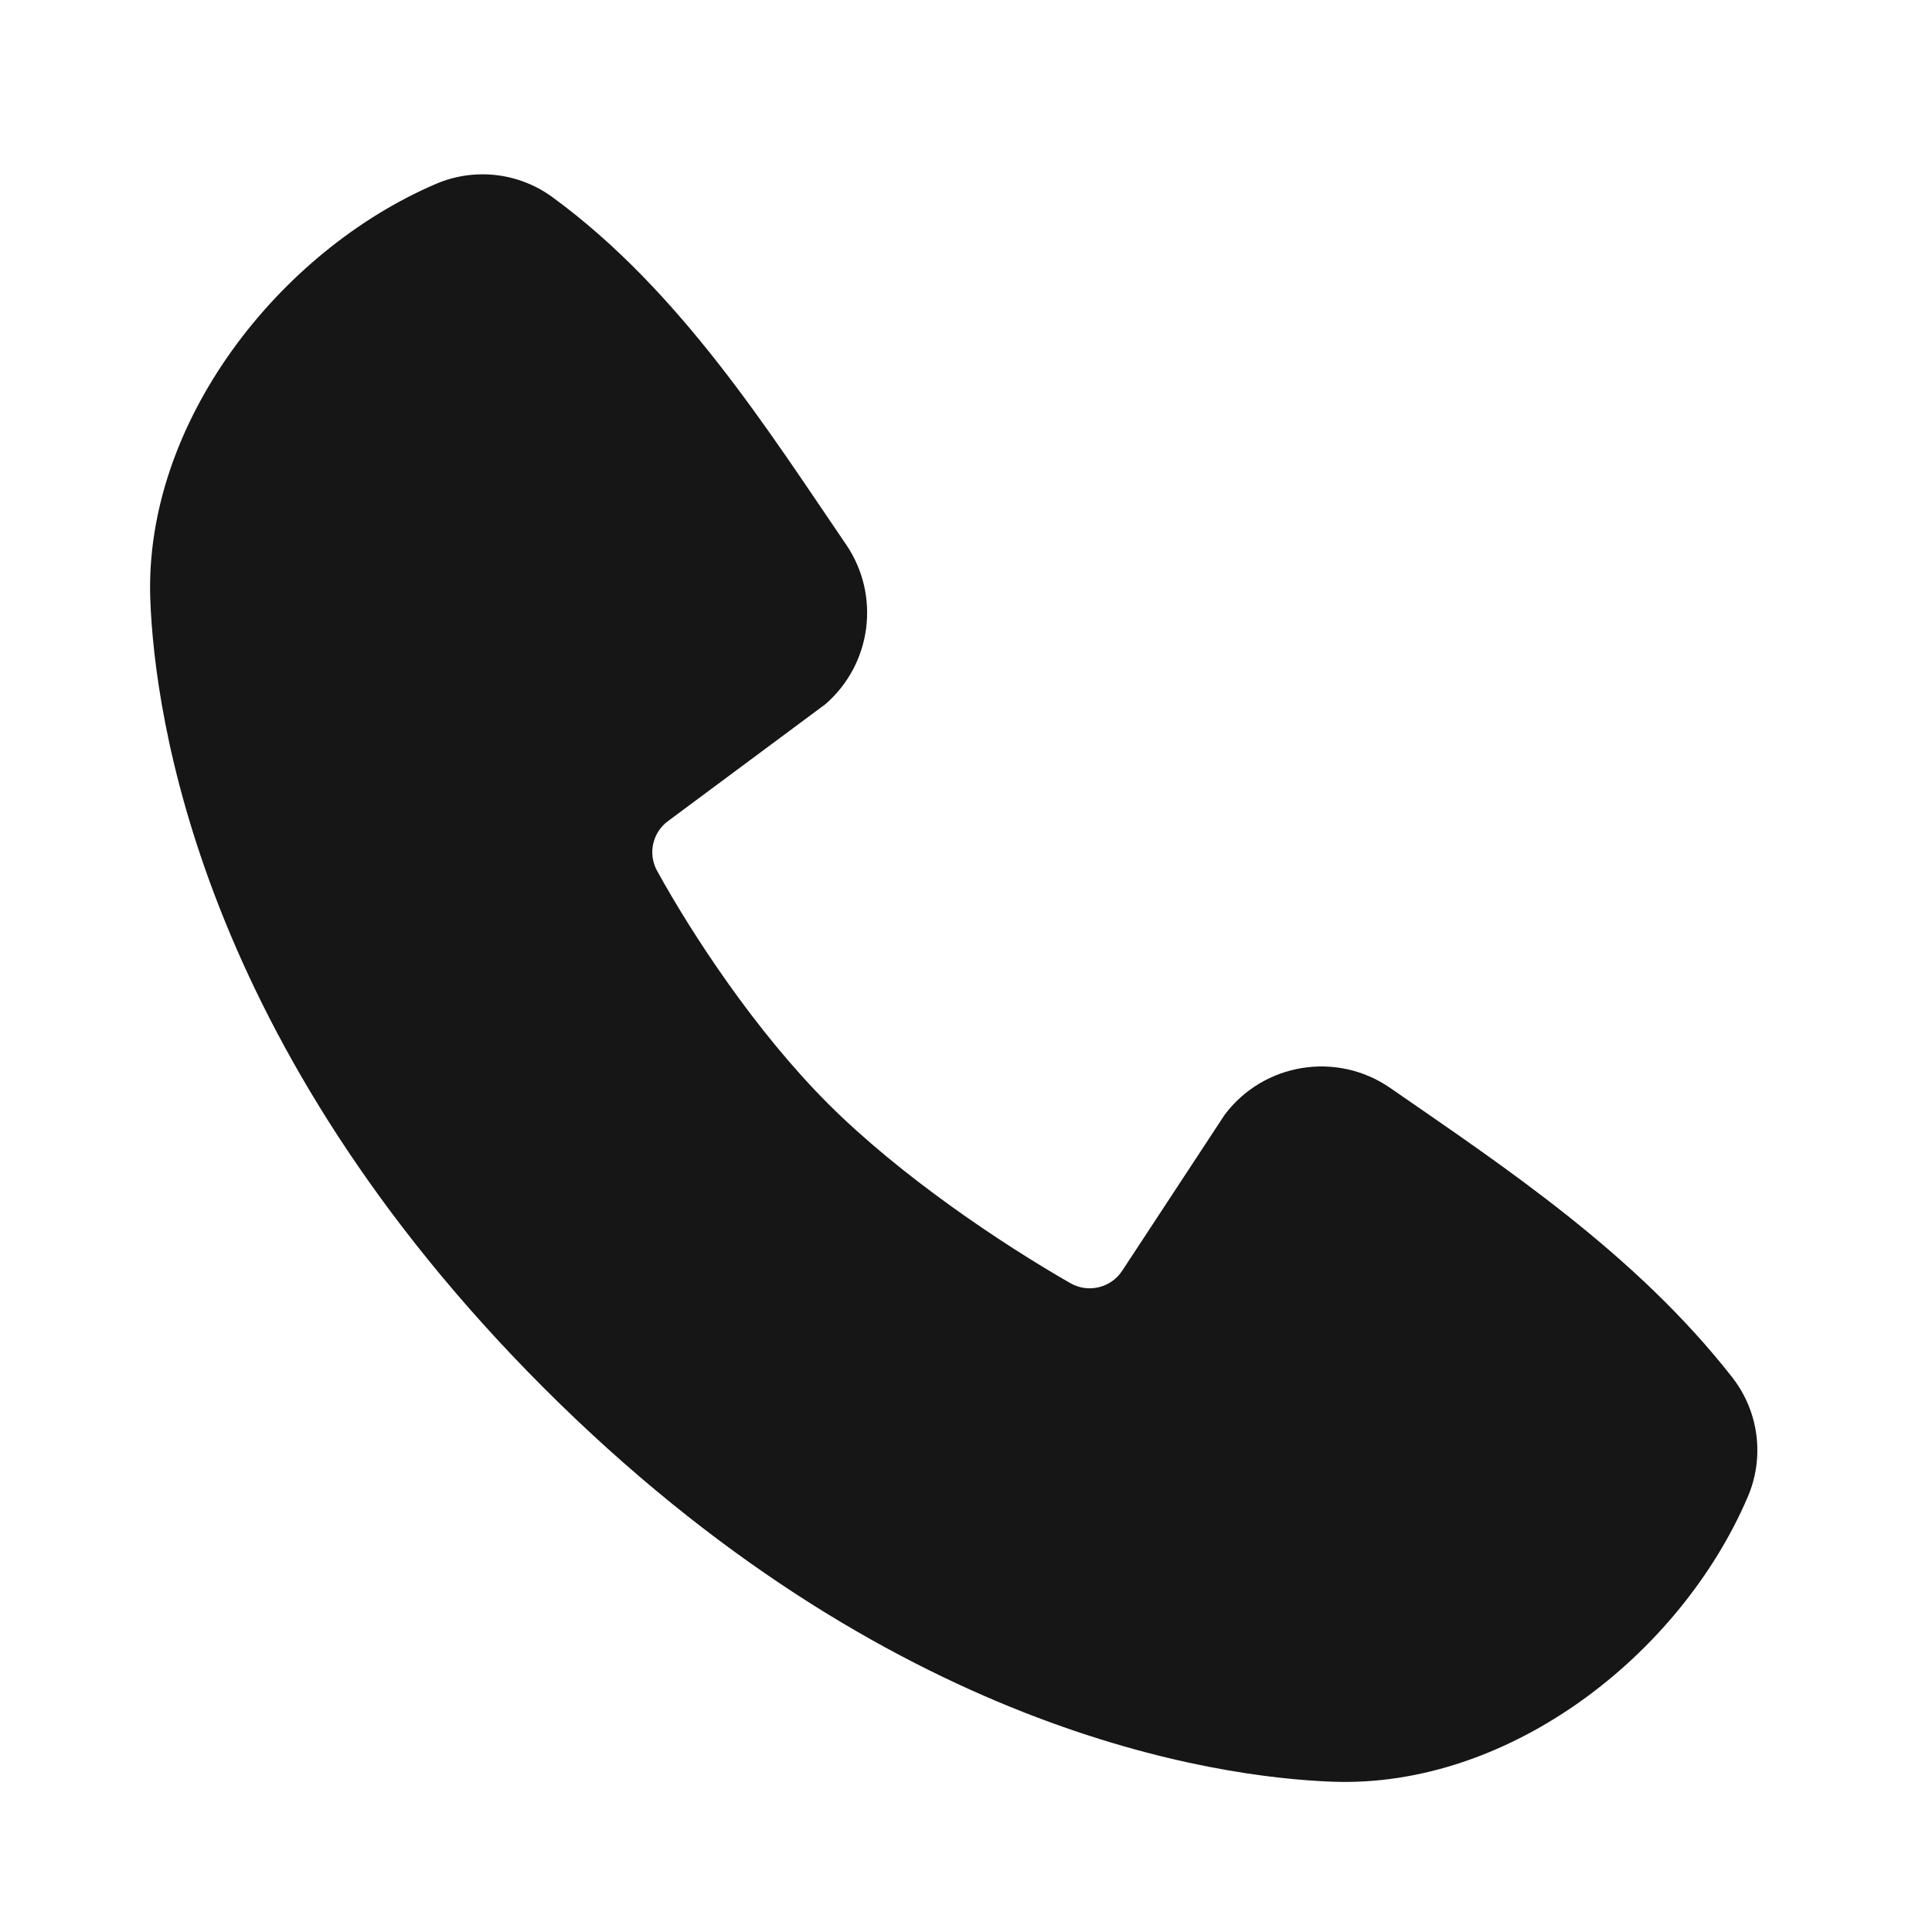
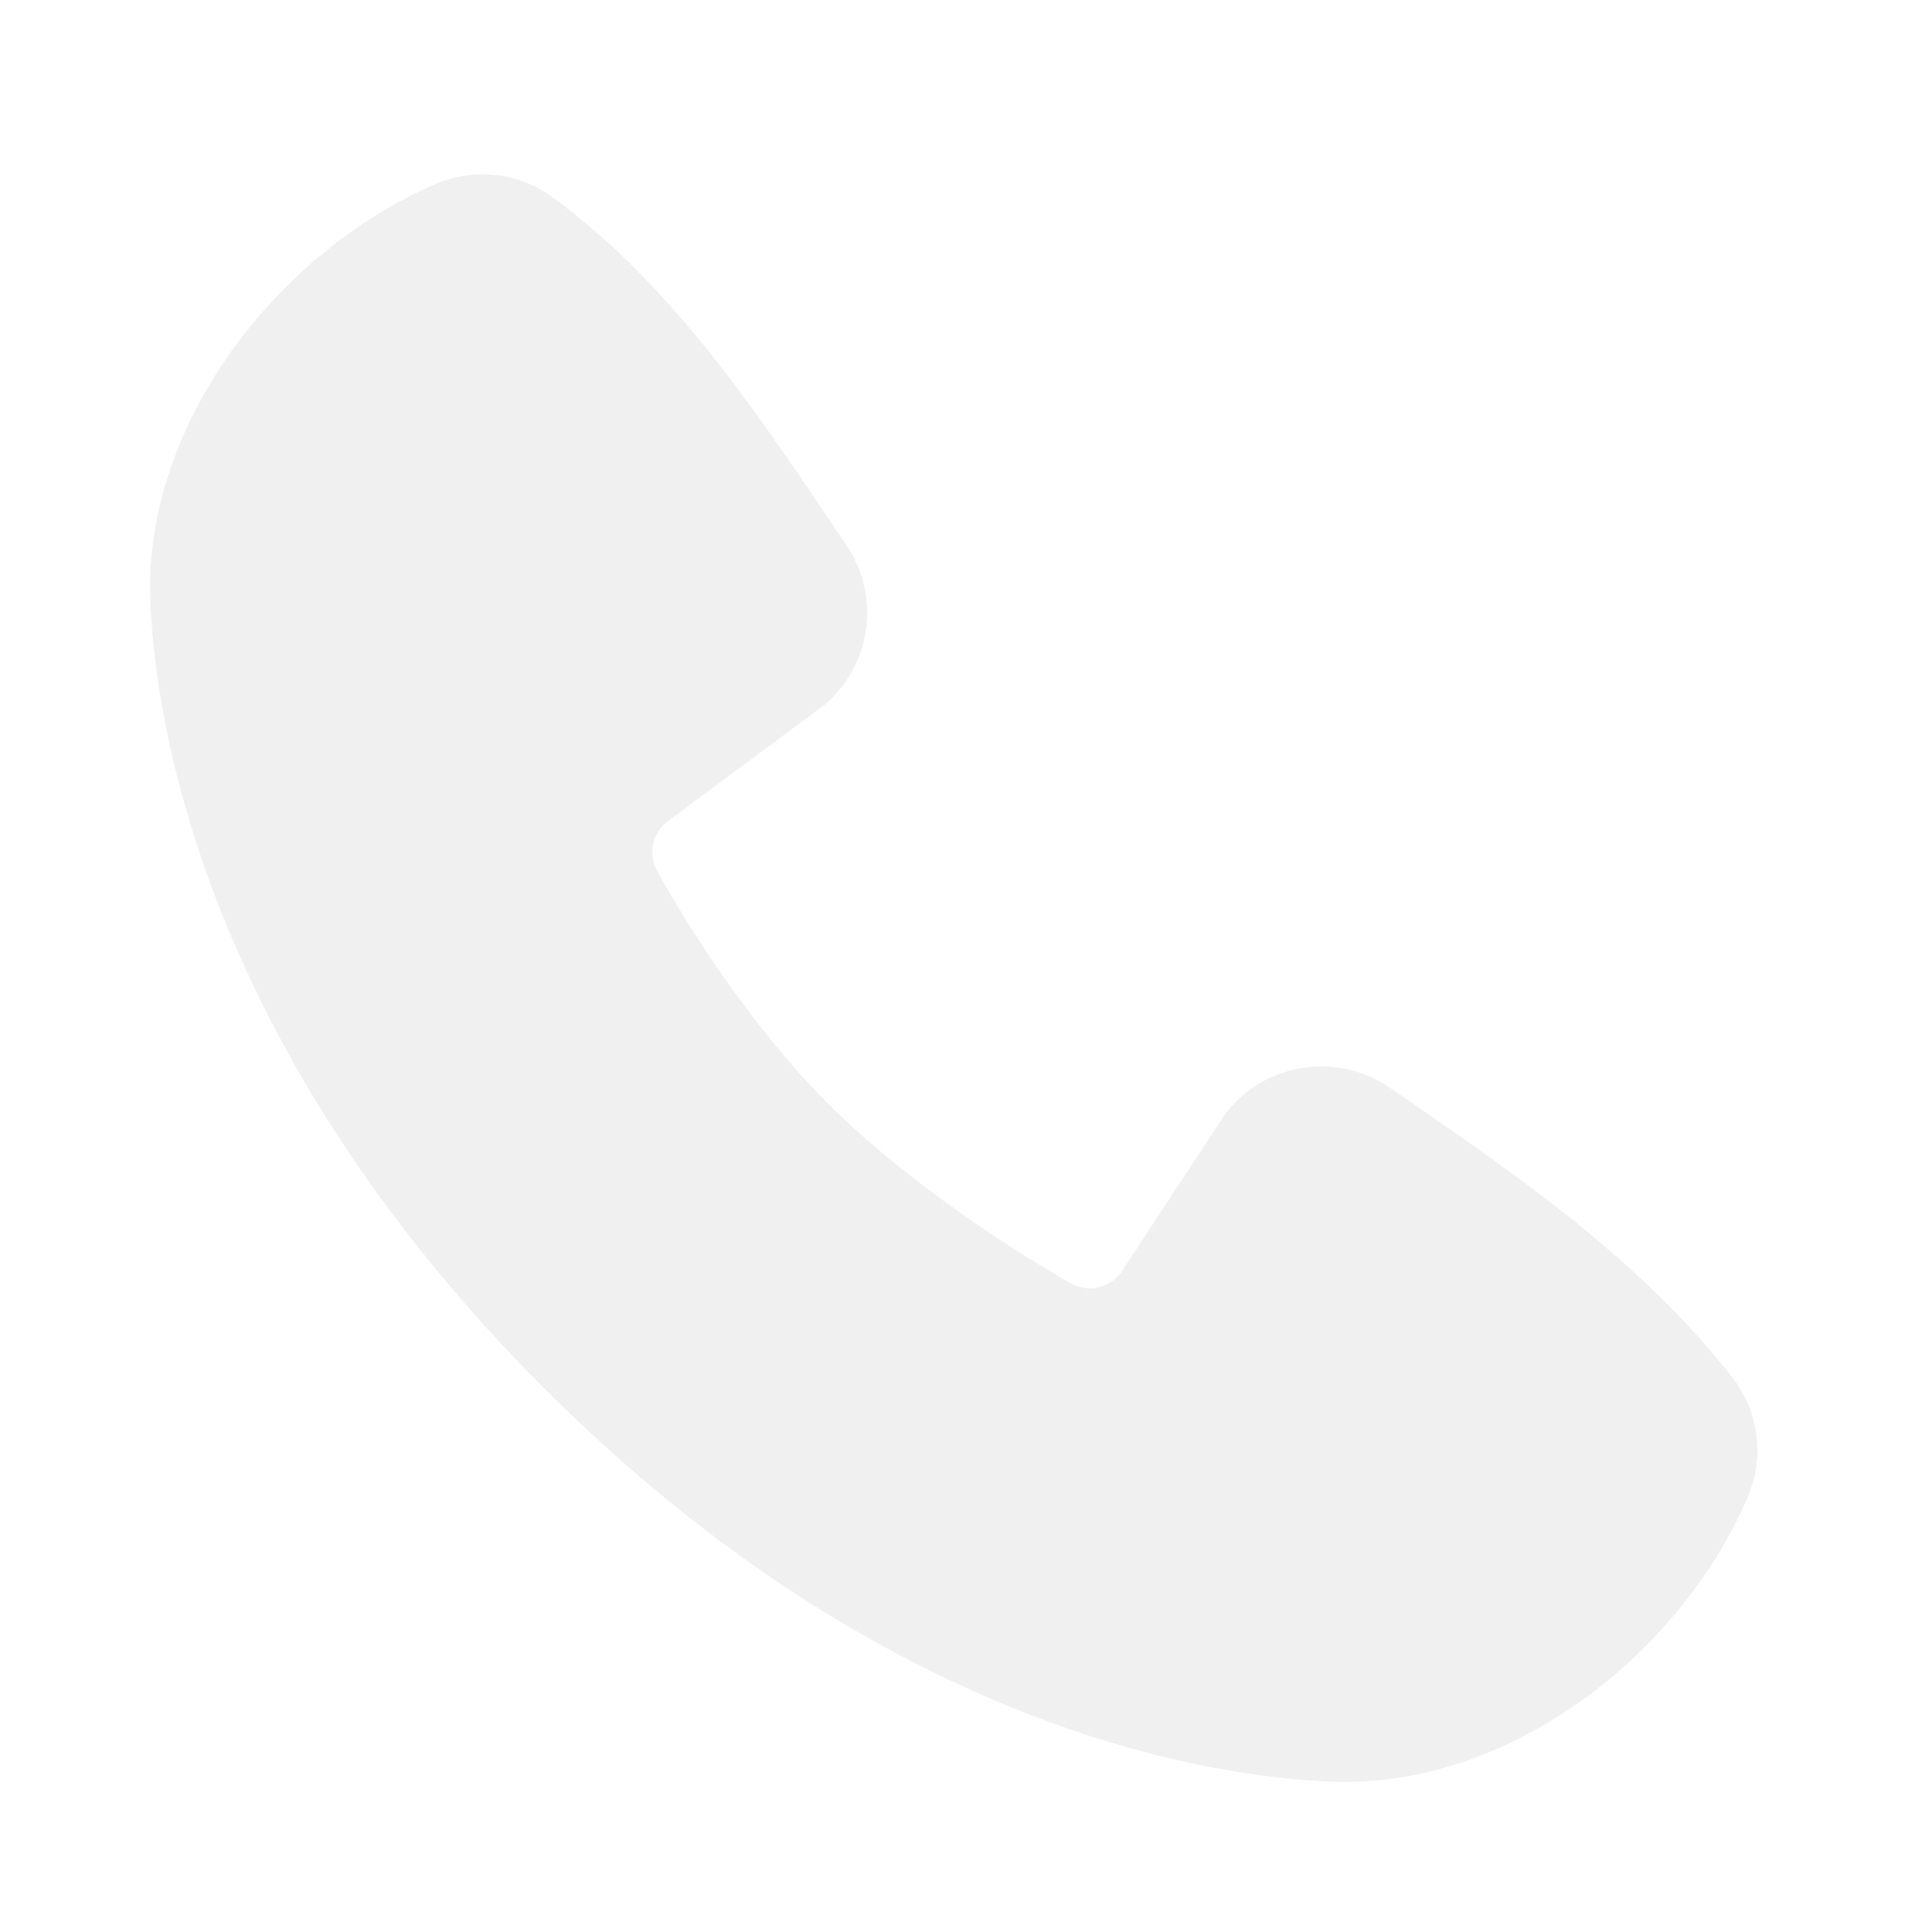
<svg xmlns="http://www.w3.org/2000/svg" width="1em" height="1em" viewBox="0 0 24 24">
  <g fill="none" fill-rule="rgb(25, 70, 149)">
    <path d="M24 0v24H0V0h24ZM12.593 23.258l-.011.002l-.071.035l-.02.004l-.014-.004l-.071-.035c-.01-.004-.019-.001-.024.005l-.004.01l-.017.428l.005.02l.01.013l.104.074l.015.004l.012-.004l.104-.074l.012-.016l.004-.017l-.017-.427c-.002-.01-.009-.017-.017-.018Zm.265-.113l-.013.002l-.185.093l-.01.01l-.003.011l.018.43l.005.012l.008.007l.201.093c.012.004.023 0 .029-.008l.004-.014l-.034-.614c-.003-.012-.01-.02-.02-.022Zm-.715.002a.023.023 0 0 0-.027.006l-.006.014l-.034.614c0 .012.007.02.017.024l.015-.002l.201-.093l.01-.008l.004-.011l.017-.43l-.003-.012l-.01-.01l-.184-.092Z" />
-     <path fill="#171616" d="M16.552 22.133c-1.44-.053-5.521-.617-9.795-4.89c-4.273-4.274-4.836-8.354-4.89-9.795c-.08-2.196 1.602-4.329 3.545-5.162a1.47 1.47 0 0 1 1.445.159c1.6 1.166 2.704 2.93 3.652 4.317a1.504 1.504 0 0 1-.256 1.986l-1.951 1.449a.48.48 0 0 0-.142.616c.442.803 1.228 1.999 2.128 2.899c.901.9 2.153 1.738 3.012 2.23a.483.483 0 0 0 .644-.162l1.27-1.933a1.503 1.503 0 0 1 2.056-.332c1.407.974 3.049 2.059 4.251 3.598a1.47 1.47 0 0 1 .189 1.485c-.837 1.953-2.955 3.616-5.158 3.535Z" />
+     <path fill="#F0F0F0" d="M16.552 22.133c-1.44-.053-5.521-.617-9.795-4.89c-4.273-4.274-4.836-8.354-4.89-9.795c-.08-2.196 1.602-4.329 3.545-5.162a1.47 1.47 0 0 1 1.445.159c1.6 1.166 2.704 2.93 3.652 4.317a1.504 1.504 0 0 1-.256 1.986l-1.951 1.449a.48.48 0 0 0-.142.616c.442.803 1.228 1.999 2.128 2.899c.901.9 2.153 1.738 3.012 2.23a.483.483 0 0 0 .644-.162l1.27-1.933a1.503 1.503 0 0 1 2.056-.332c1.407.974 3.049 2.059 4.251 3.598a1.47 1.47 0 0 1 .189 1.485c-.837 1.953-2.955 3.616-5.158 3.535Z" />
  </g>
</svg>
